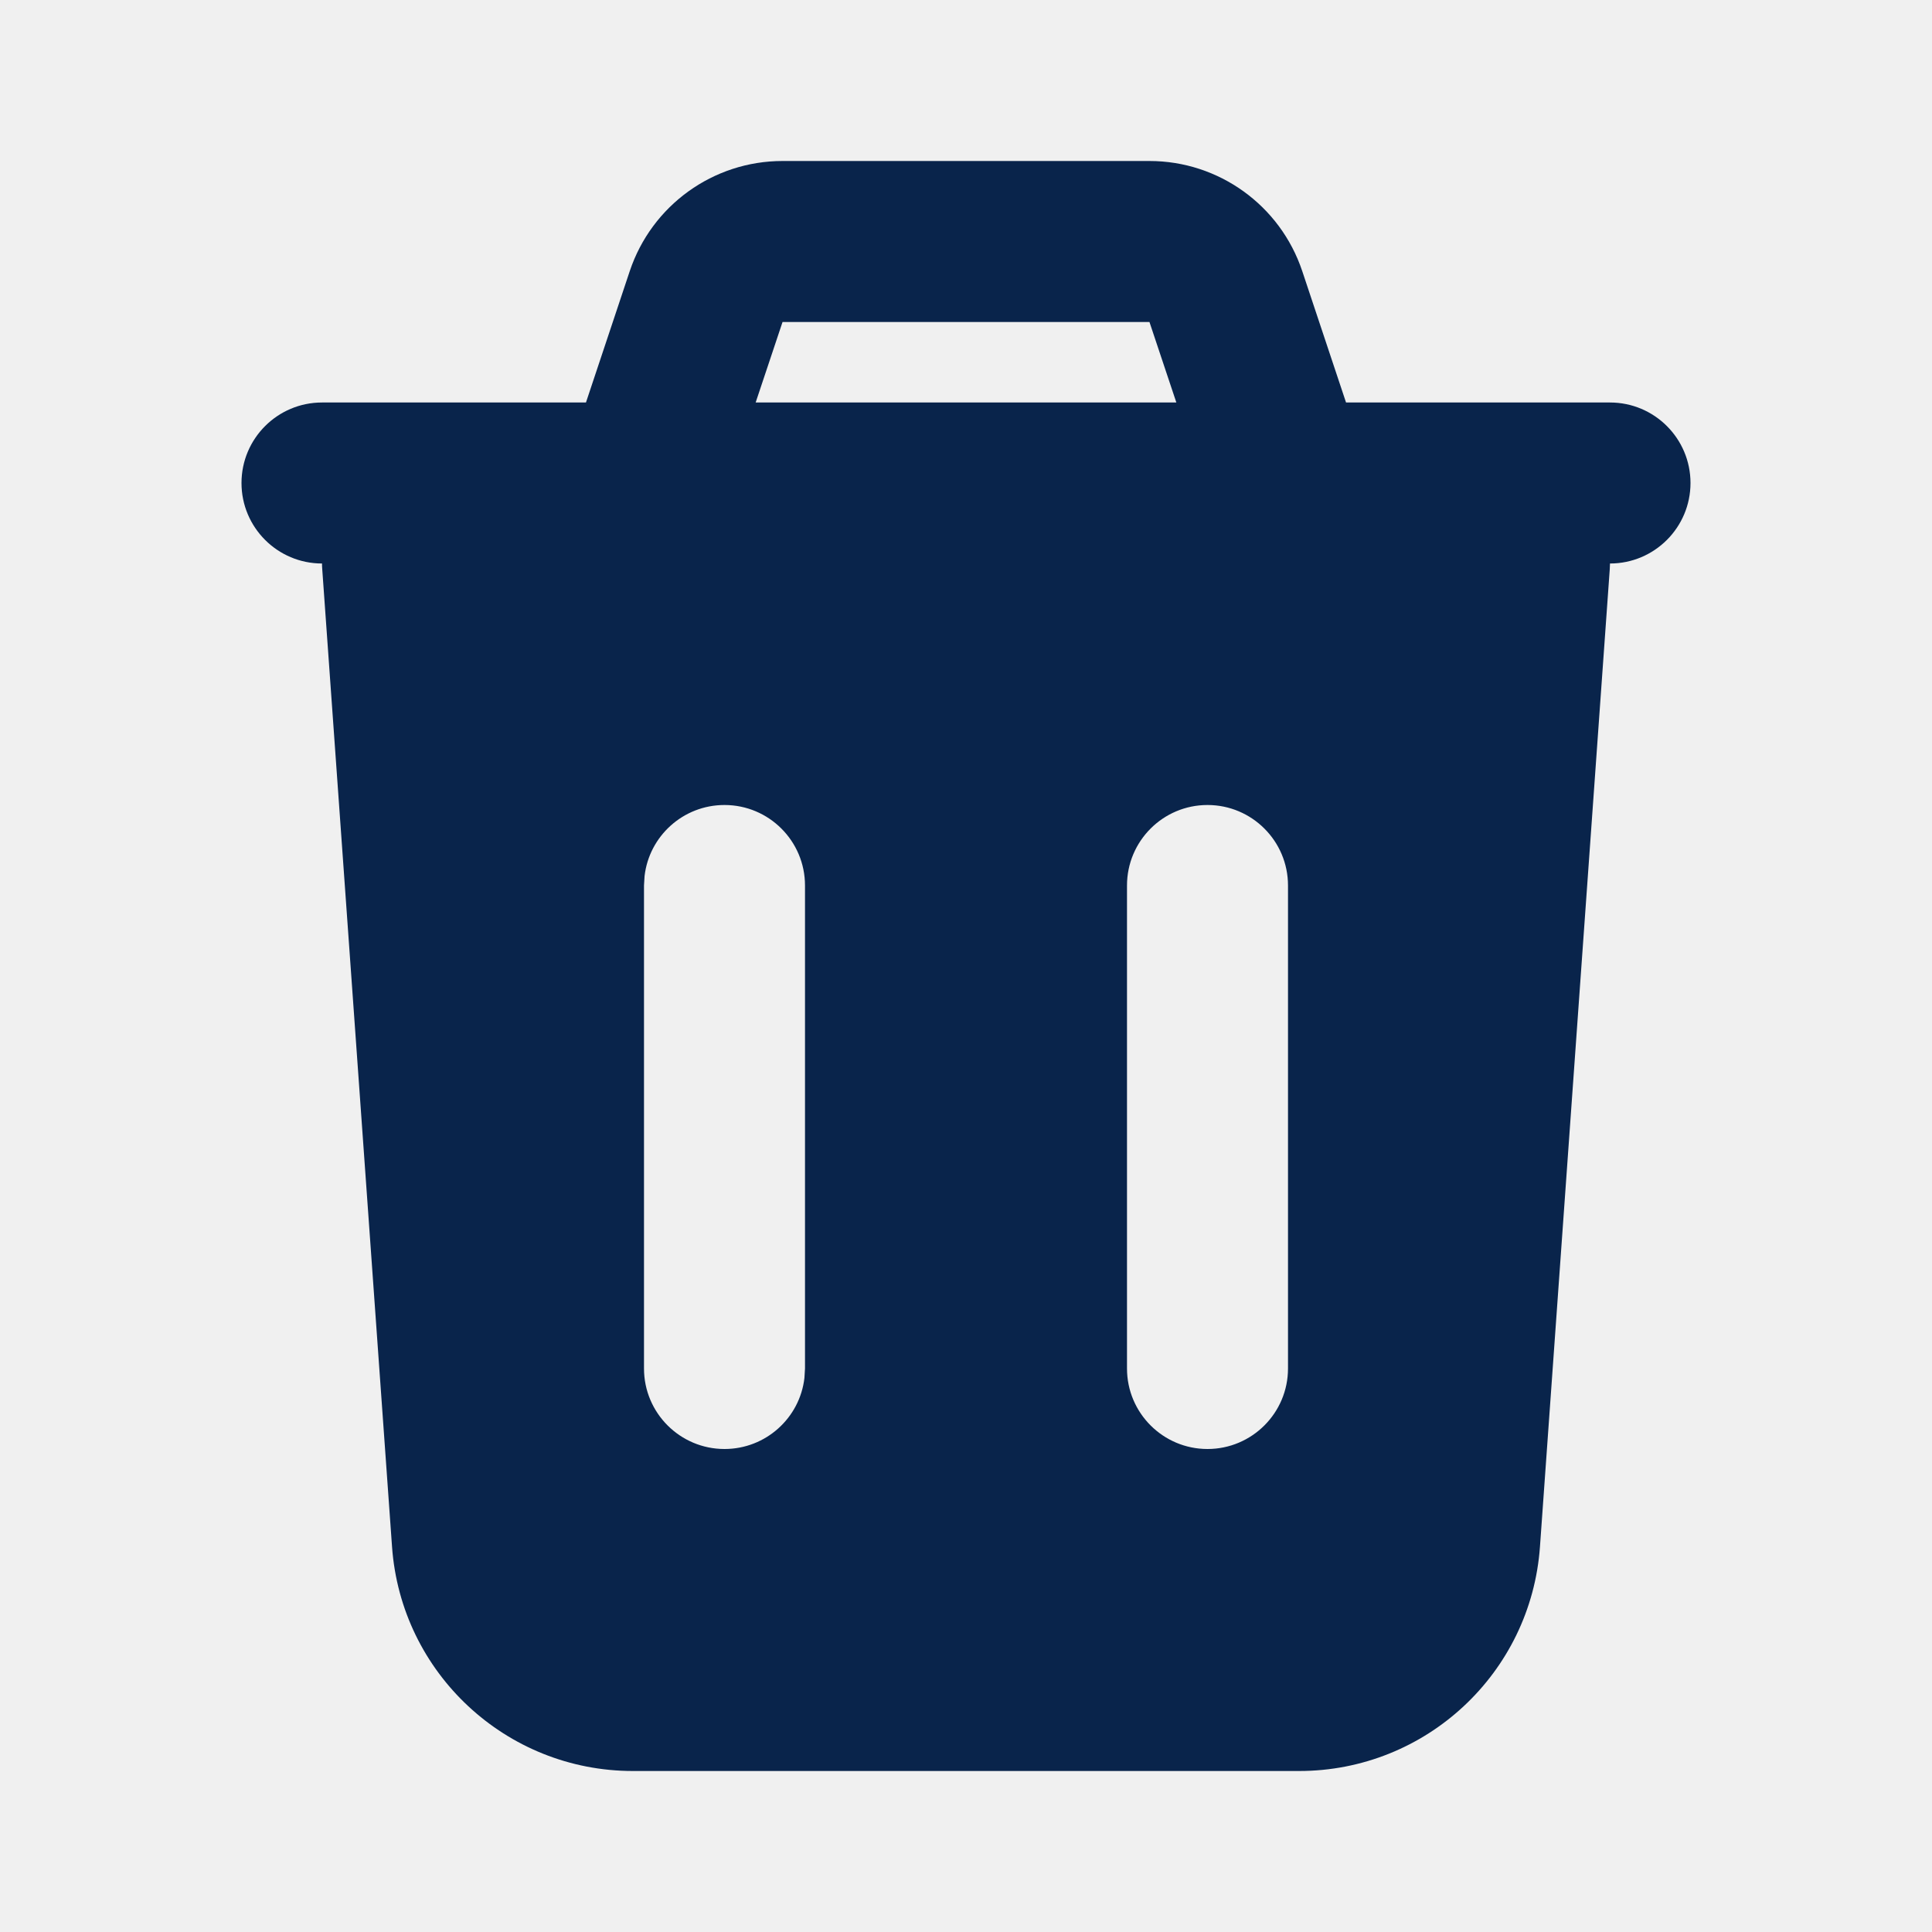
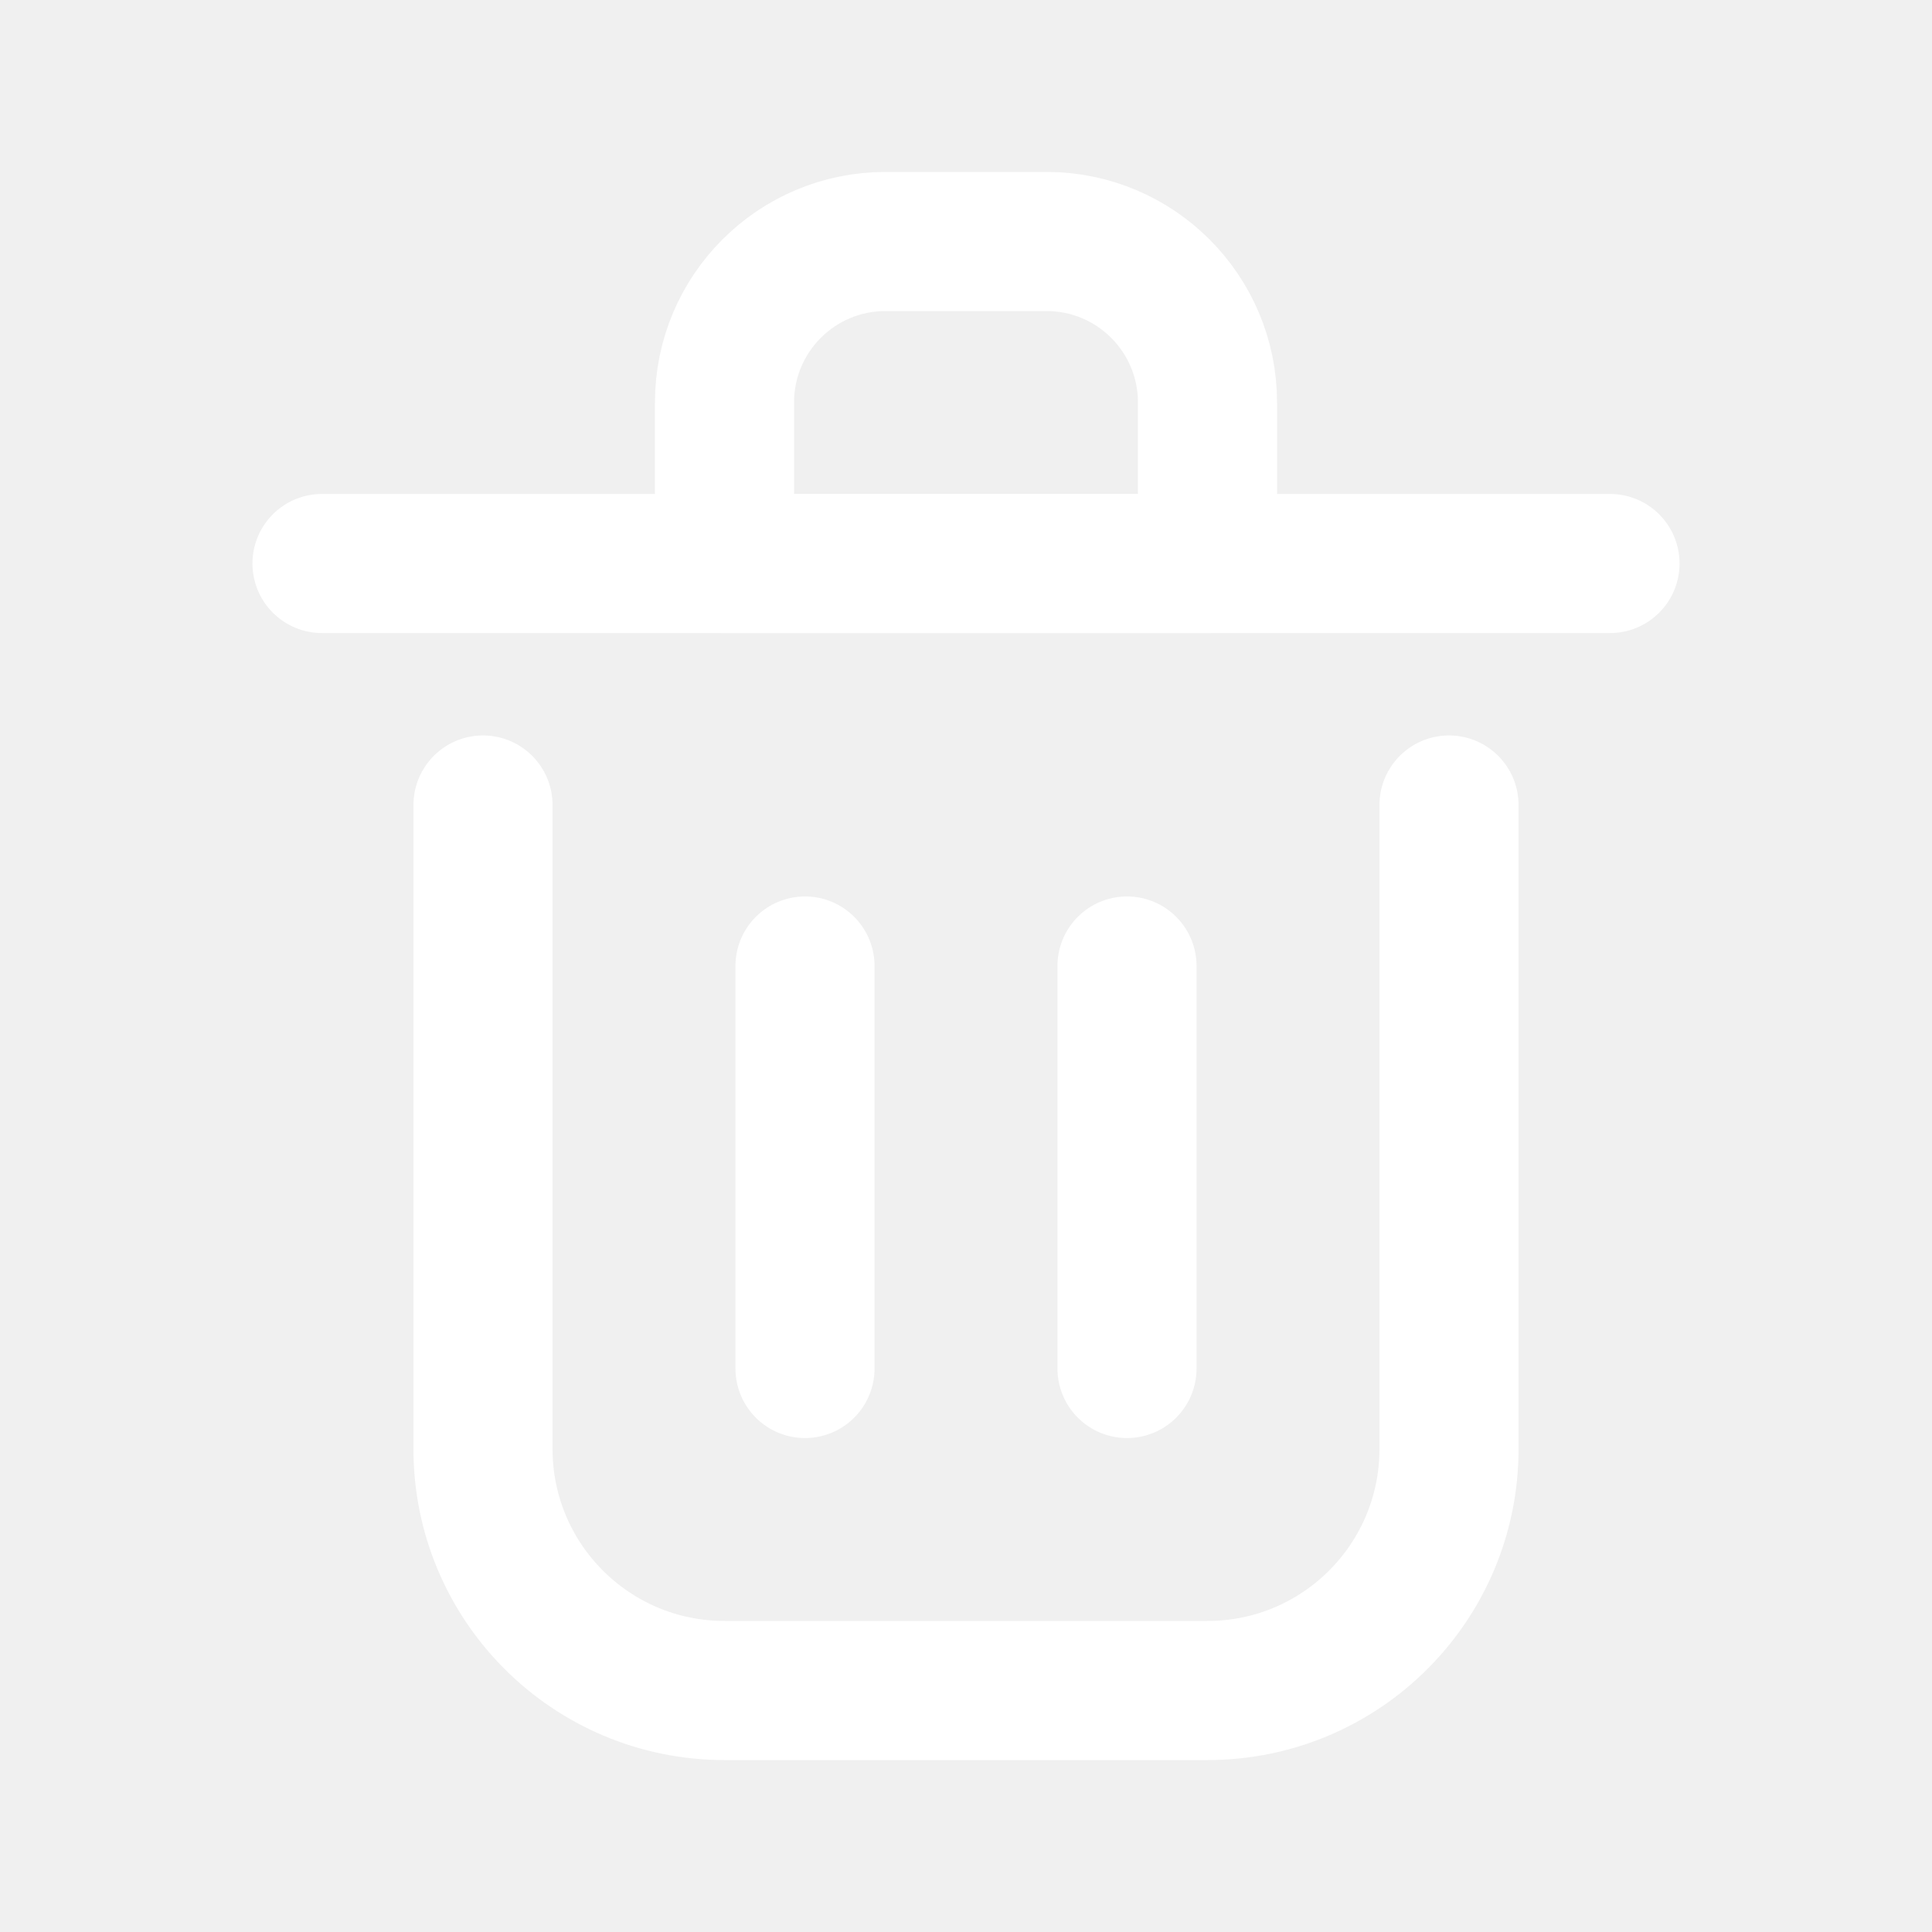
- <svg xmlns="http://www.w3.org/2000/svg" width="800px" height="800px" viewBox="0 0 24 24" version="1.1">
-   <g id="页面-1" stroke="none" stroke-width="1" fill="none" fill-rule="evenodd">
-     <g id="System" transform="translate(-576, -240)">
-       <g id="delete_2_fill" transform="translate(576, 240)">
-         <path d="M24,0 L24,24 L0,24 L0,0 L24,0 Z M12.593,23.258 L12.582,23.26 L12.511,23.295 L12.492,23.299 L12.492,23.299 L12.477,23.295 L12.406,23.26 C12.396,23.256 12.387,23.259 12.382,23.265 L12.378,23.276 L12.361,23.703 L12.366,23.723 L12.377,23.736 L12.48,23.81 L12.495,23.814 L12.495,23.814 L12.507,23.81 L12.611,23.736 L12.623,23.72 L12.623,23.72 L12.627,23.703 L12.61,23.276 C12.608,23.266 12.601,23.259 12.593,23.258 L12.593,23.258 Z M12.858,23.145 L12.845,23.147 L12.66,23.24 L12.65,23.25 L12.65,23.25 L12.647,23.261 L12.665,23.691 L12.67,23.703 L12.67,23.703 L12.678,23.71 L12.879,23.803 C12.891,23.807 12.902,23.803 12.908,23.795 L12.912,23.781 L12.878,23.167 C12.875,23.155 12.867,23.147 12.858,23.145 L12.858,23.145 Z M12.143,23.147 C12.133,23.142 12.122,23.145 12.116,23.153 L12.11,23.167 L12.076,23.781 C12.075,23.793 12.083,23.802 12.093,23.805 L12.108,23.803 L12.309,23.71 L12.319,23.702 L12.319,23.702 L12.323,23.691 L12.34,23.261 L12.337,23.249 L12.337,23.249 L12.328,23.24 L12.143,23.147 Z" id="MingCute" fill-rule="nonzero">
- 
- </path>
-         <path d="M14.279,2 C15.14,2 15.904,2.551 16.177,3.368 L16.721,5 L20,5 C20.552,5 21,5.448 21,6 C21,6.552 20.552,7 20,7 L19.997,7.071 L19.997,7.071 L19.13,19.214 C19.018,20.784 17.712,22 16.138,22 L7.862,22 C6.288,22 4.982,20.784 4.87,19.214 L4.003,7.071 C4.001,7.047 4,7.024 4,7 C3.448,7 3,6.552 3,6 C3,5.448 3.448,5 4,5 L7.279,5 L7.823,3.368 C8.096,2.551 8.86,2 9.721,2 L14.279,2 Z M9,10 C8.487,10 8.064,10.386 8.007,10.883 L8,11 L8,17 C8,17.552 8.448,18 9,18 C9.513,18 9.936,17.614 9.993,17.117 L10,17 L10,11 C10,10.448 9.552,10 9,10 Z M15,10 C14.448,10 14,10.448 14,11 L14,17 C14,17.552 14.448,18 15,18 C15.552,18 16,17.552 16,17 L16,11 C16,10.448 15.552,10 15,10 Z M14.279,4 L9.721,4 L9.387,5 L14.613,5 L14.279,4 Z" id="形状" fill="#09244B">
- 
- </path>
-       </g>
-     </g>
+ <svg xmlns="http://www.w3.org/2000/svg" width="800px" height="800px" viewBox="0 0 24 24" fill="none" stroke="#ffffff">
+   <g id="SVGRepo_bgCarrier" stroke-width="0" />
+   <g id="SVGRepo_tracerCarrier" stroke-linecap="round" stroke-linejoin="round" />
+   <g id="SVGRepo_iconCarrier">
+     <path d="M10 12V17" stroke="#ffffff" stroke-width="1.728" stroke-linecap="round" stroke-linejoin="round" />
+     <path d="M14 12V17" stroke="#ffffff" stroke-width="1.728" stroke-linecap="round" stroke-linejoin="round" />
+     <path d="M4 7H20" stroke="#ffffff" stroke-width="1.728" stroke-linecap="round" stroke-linejoin="round" />
+     <path d="M6 10V18C6 19.657 7.343 21 9 21H15C16.657 21 18 19.657 18 18V10" stroke="#ffffff" stroke-width="1.728" stroke-linecap="round" stroke-linejoin="round" />
+     <path d="M9 5C9 3.895 9.895 3 11 3H13C14.105 3 15 3.895 15 5V7H9V5Z" stroke="#ffffff" stroke-width="1.728" stroke-linecap="round" stroke-linejoin="round" />
  </g>
</svg>
